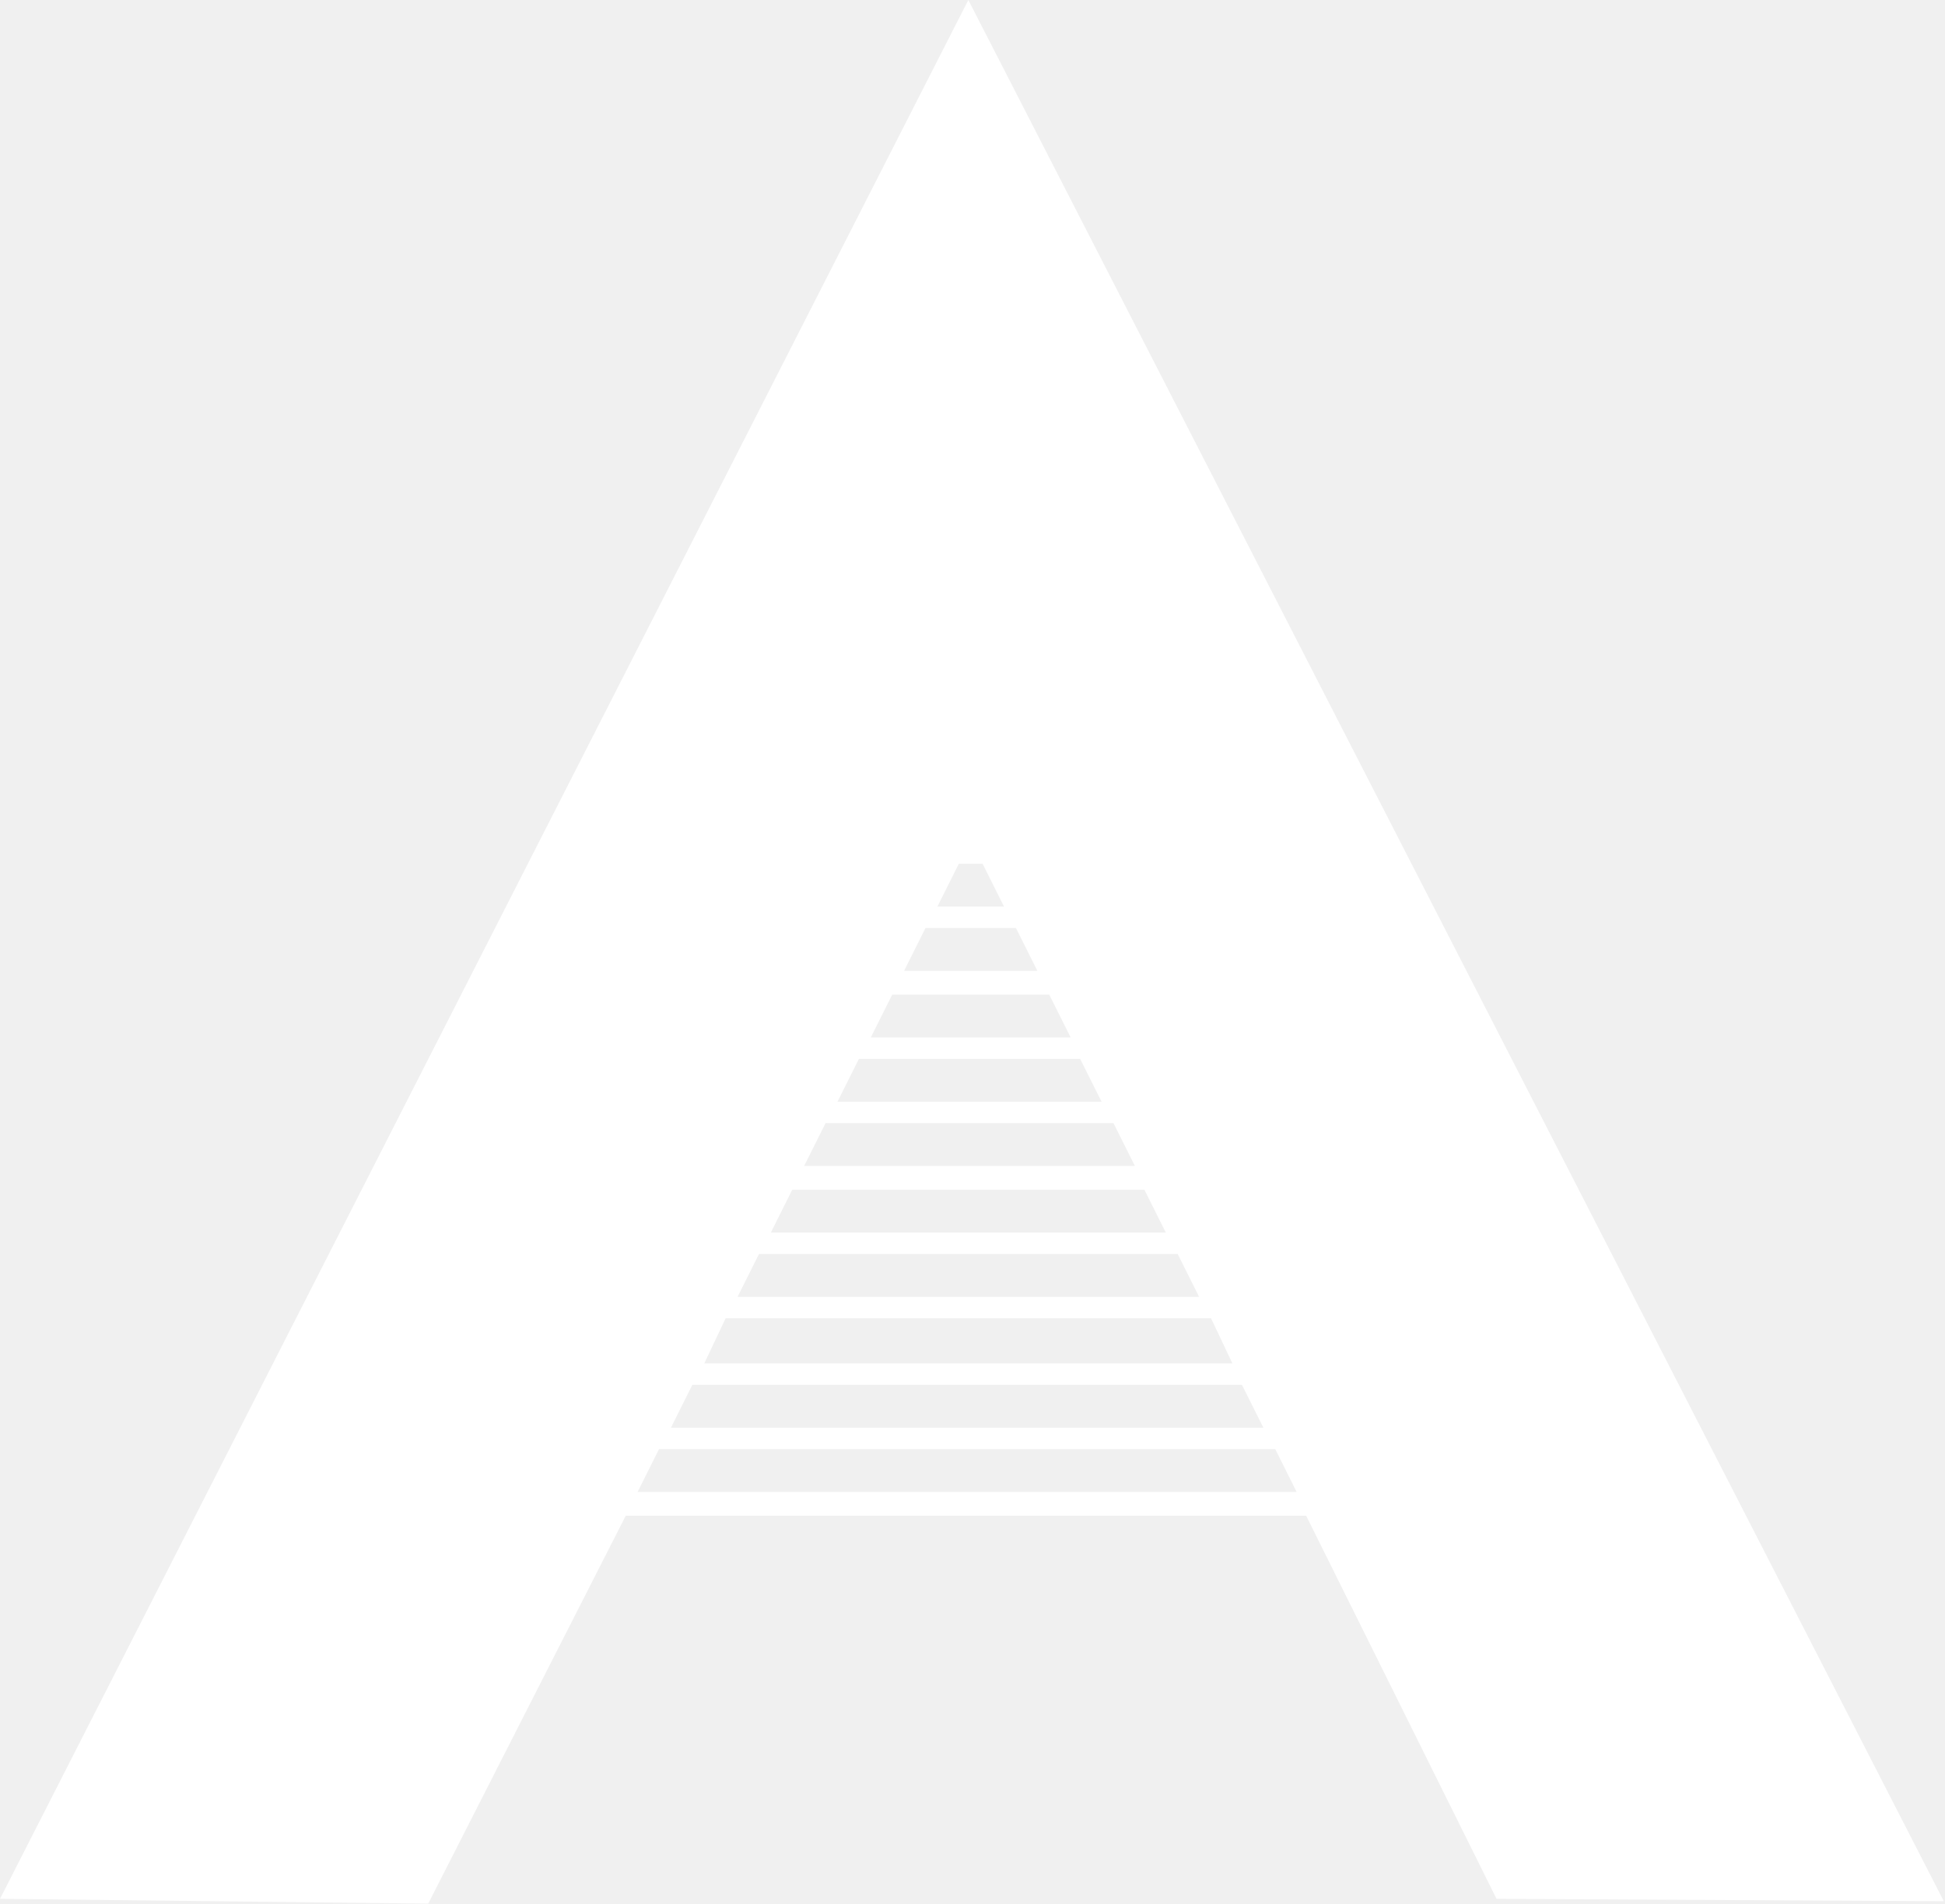
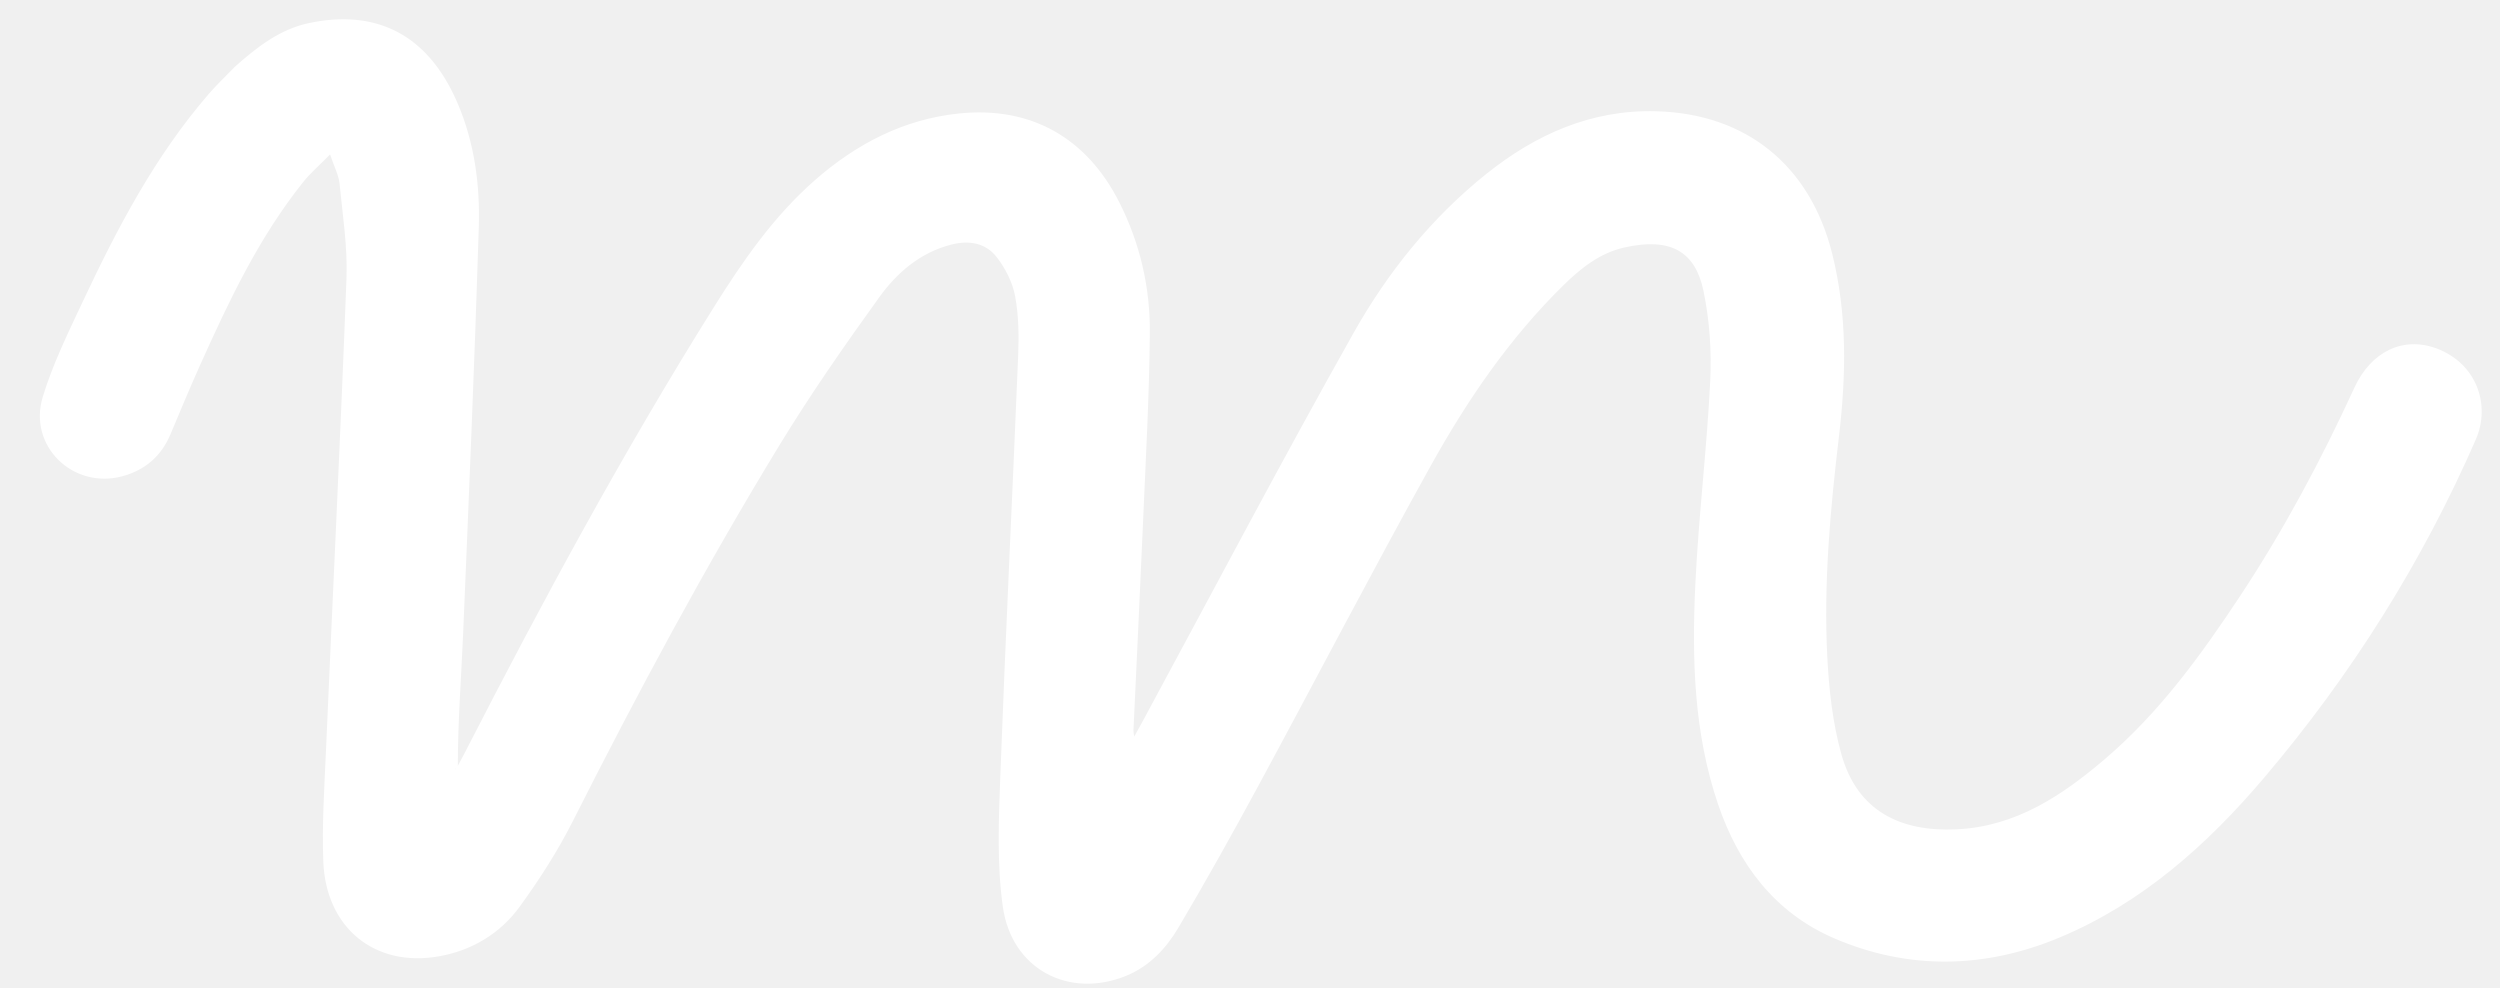
- <svg xmlns="http://www.w3.org/2000/svg" width="327" height="320" viewBox="0 0 327 320" fill="none">
-   <path d="M326.8 319.6L251.6 319.2L219.6 254.8H105.2L72 320L0 319.2L162.8 -4.76837e-06L326.8 319.6ZM157.6 152.4H168.8L165.2 145.2H161.2L157.6 152.4ZM174.4 163.2L170.8 156H155.6L152 163.2H174.4ZM180 174.4L176.4 167.2H150L146.4 174.4H180ZM185.2 185.2L181.6 178H144.4L140.8 185.2H185.2ZM190.8 196L187.2 188.8H138.8L135.2 196H190.8ZM196 207.2L192.4 200H133.2L129.6 207.2H196ZM201.6 218L198 210.8H127.6L124 218H201.6ZM207.2 229.2L203.6 221.6H122L118.4 229.2H207.2ZM208.8 232.8H116.4L112.8 240H212.4L208.8 232.8ZM110.8 243.6L107.2 250.8H218L214.4 243.6H110.8Z" fill="white" />
+ <svg xmlns="http://www.w3.org/2000/svg" viewBox="0 0 876 346">
+   <path fill="#ffffff" d="M82.355 23.342c7.78-6.937 15.813-13.106 25.798-15.236 22.695-4.84 41.322 3.035 52.03 27.702 6.088 14.022 8.053 28.96 7.586 43.964-1.478 47.452-3.497 94.888-5.49 142.322-.644 15.293-1.858 30.561-1.855 46.272.86-1.625 1.74-3.24 2.58-4.877 27.143-52.942 55.444-105.24 87.03-155.695 10.176-16.254 21.054-32.027 35.641-44.78 14.487-12.665 31.03-21.25 50.342-23.25 25.239-2.613 44.787 8.523 56.225 31.195 7.265 14.4 10.798 29.824 10.66 45.752-.195 22.31-1.461 44.613-2.411 66.912-1.03 24.138-2.223 48.269-3.334 72.403-.019.404.101.814.273 2.072 1.151-2.078 1.933-3.46 2.688-4.856 24.65-45.572 48.774-91.441 74.179-136.59 11.938-21.216 27.312-40.347 46.504-55.706 17.269-13.82 36.788-22.588 59.55-21.966 31.532.861 53.862 18.956 61.622 49.802 5.33 21.185 4.946 42.632 2.407 64.056-3.046 25.684-5.415 51.409-4.099 77.26.58 11.382 1.843 22.994 4.864 33.93 5.615 20.324 20.885 27.468 40.369 26.572 20.83-.958 37.052-11.828 52.163-24.734 19.058-16.277 33.61-36.373 47.321-57.117 15.332-23.196 28.38-47.643 39.978-72.896 5.823-12.679 17.082-18.12 28.824-13.746 13.791 5.136 19.115 19.545 13.718 31.911-18.806 43.086-43.686 82.556-74.082 118.397-19.982 23.562-42.831 43.987-71.734 56.081-26.126 10.932-52.96 11.522-79.093.245-20.706-8.936-33.423-25.85-40.586-46.884-8.525-25.03-9.212-51.053-7.982-77.053 1.124-23.77 4.046-47.454 5.22-71.223.518-10.513-.219-21.372-2.366-31.66-2.816-13.5-11.165-18.952-27.806-15.186-8.535 1.932-15.243 7.308-21.344 13.3-18.937 18.6-33.756 40.376-46.534 63.388-20.556 37.018-40.083 74.606-60.243 111.846-9.09 16.791-18.395 33.478-28.125 49.902-4.253 7.178-10.111 13.404-18.096 16.692-20.119 8.285-40.281-2.202-43.356-24.144-2.105-15.02-1.448-30.545-.88-45.801 1.825-49.117 4.253-98.21 6.252-147.321.283-6.95.199-14.08-1.076-20.87-.903-4.813-3.413-9.73-6.445-13.636-3.84-4.947-9.632-5.988-15.861-4.395-10.94 2.798-19.08 9.829-25.318 18.497-12.128 16.848-24.038 33.926-34.843 51.638-26.138 42.845-49.862 87.044-72.477 131.855-5.284 10.47-11.72 20.48-18.616 29.983-6.849 9.435-16.737 15.362-28.259 17.417-22.486 4.012-39.691-9.922-40.583-33.205-.49-12.789.36-25.643.917-38.454 2.398-55.266 5.126-110.518 7.202-165.795.416-11.057-1.332-22.218-2.43-33.296-.298-3.008-1.869-5.89-3.319-10.21-3.73 3.792-6.857 6.462-9.379 9.615-15.512 19.392-26.037 41.63-36.119 64.093-3.602 8.026-6.999 16.147-10.391 24.265-3.25 7.776-9 12.686-17.036 14.815-17.227 4.566-32.971-10.721-27.755-27.83 3.51-11.516 8.907-22.512 14.053-33.462C41.14 79.854 54.327 54.685 73.116 32.956c2.826-3.269 5.977-6.257 9.239-9.614m77.117 246.278.145-.327s-.285.07-.145.327Z" />
</svg>
